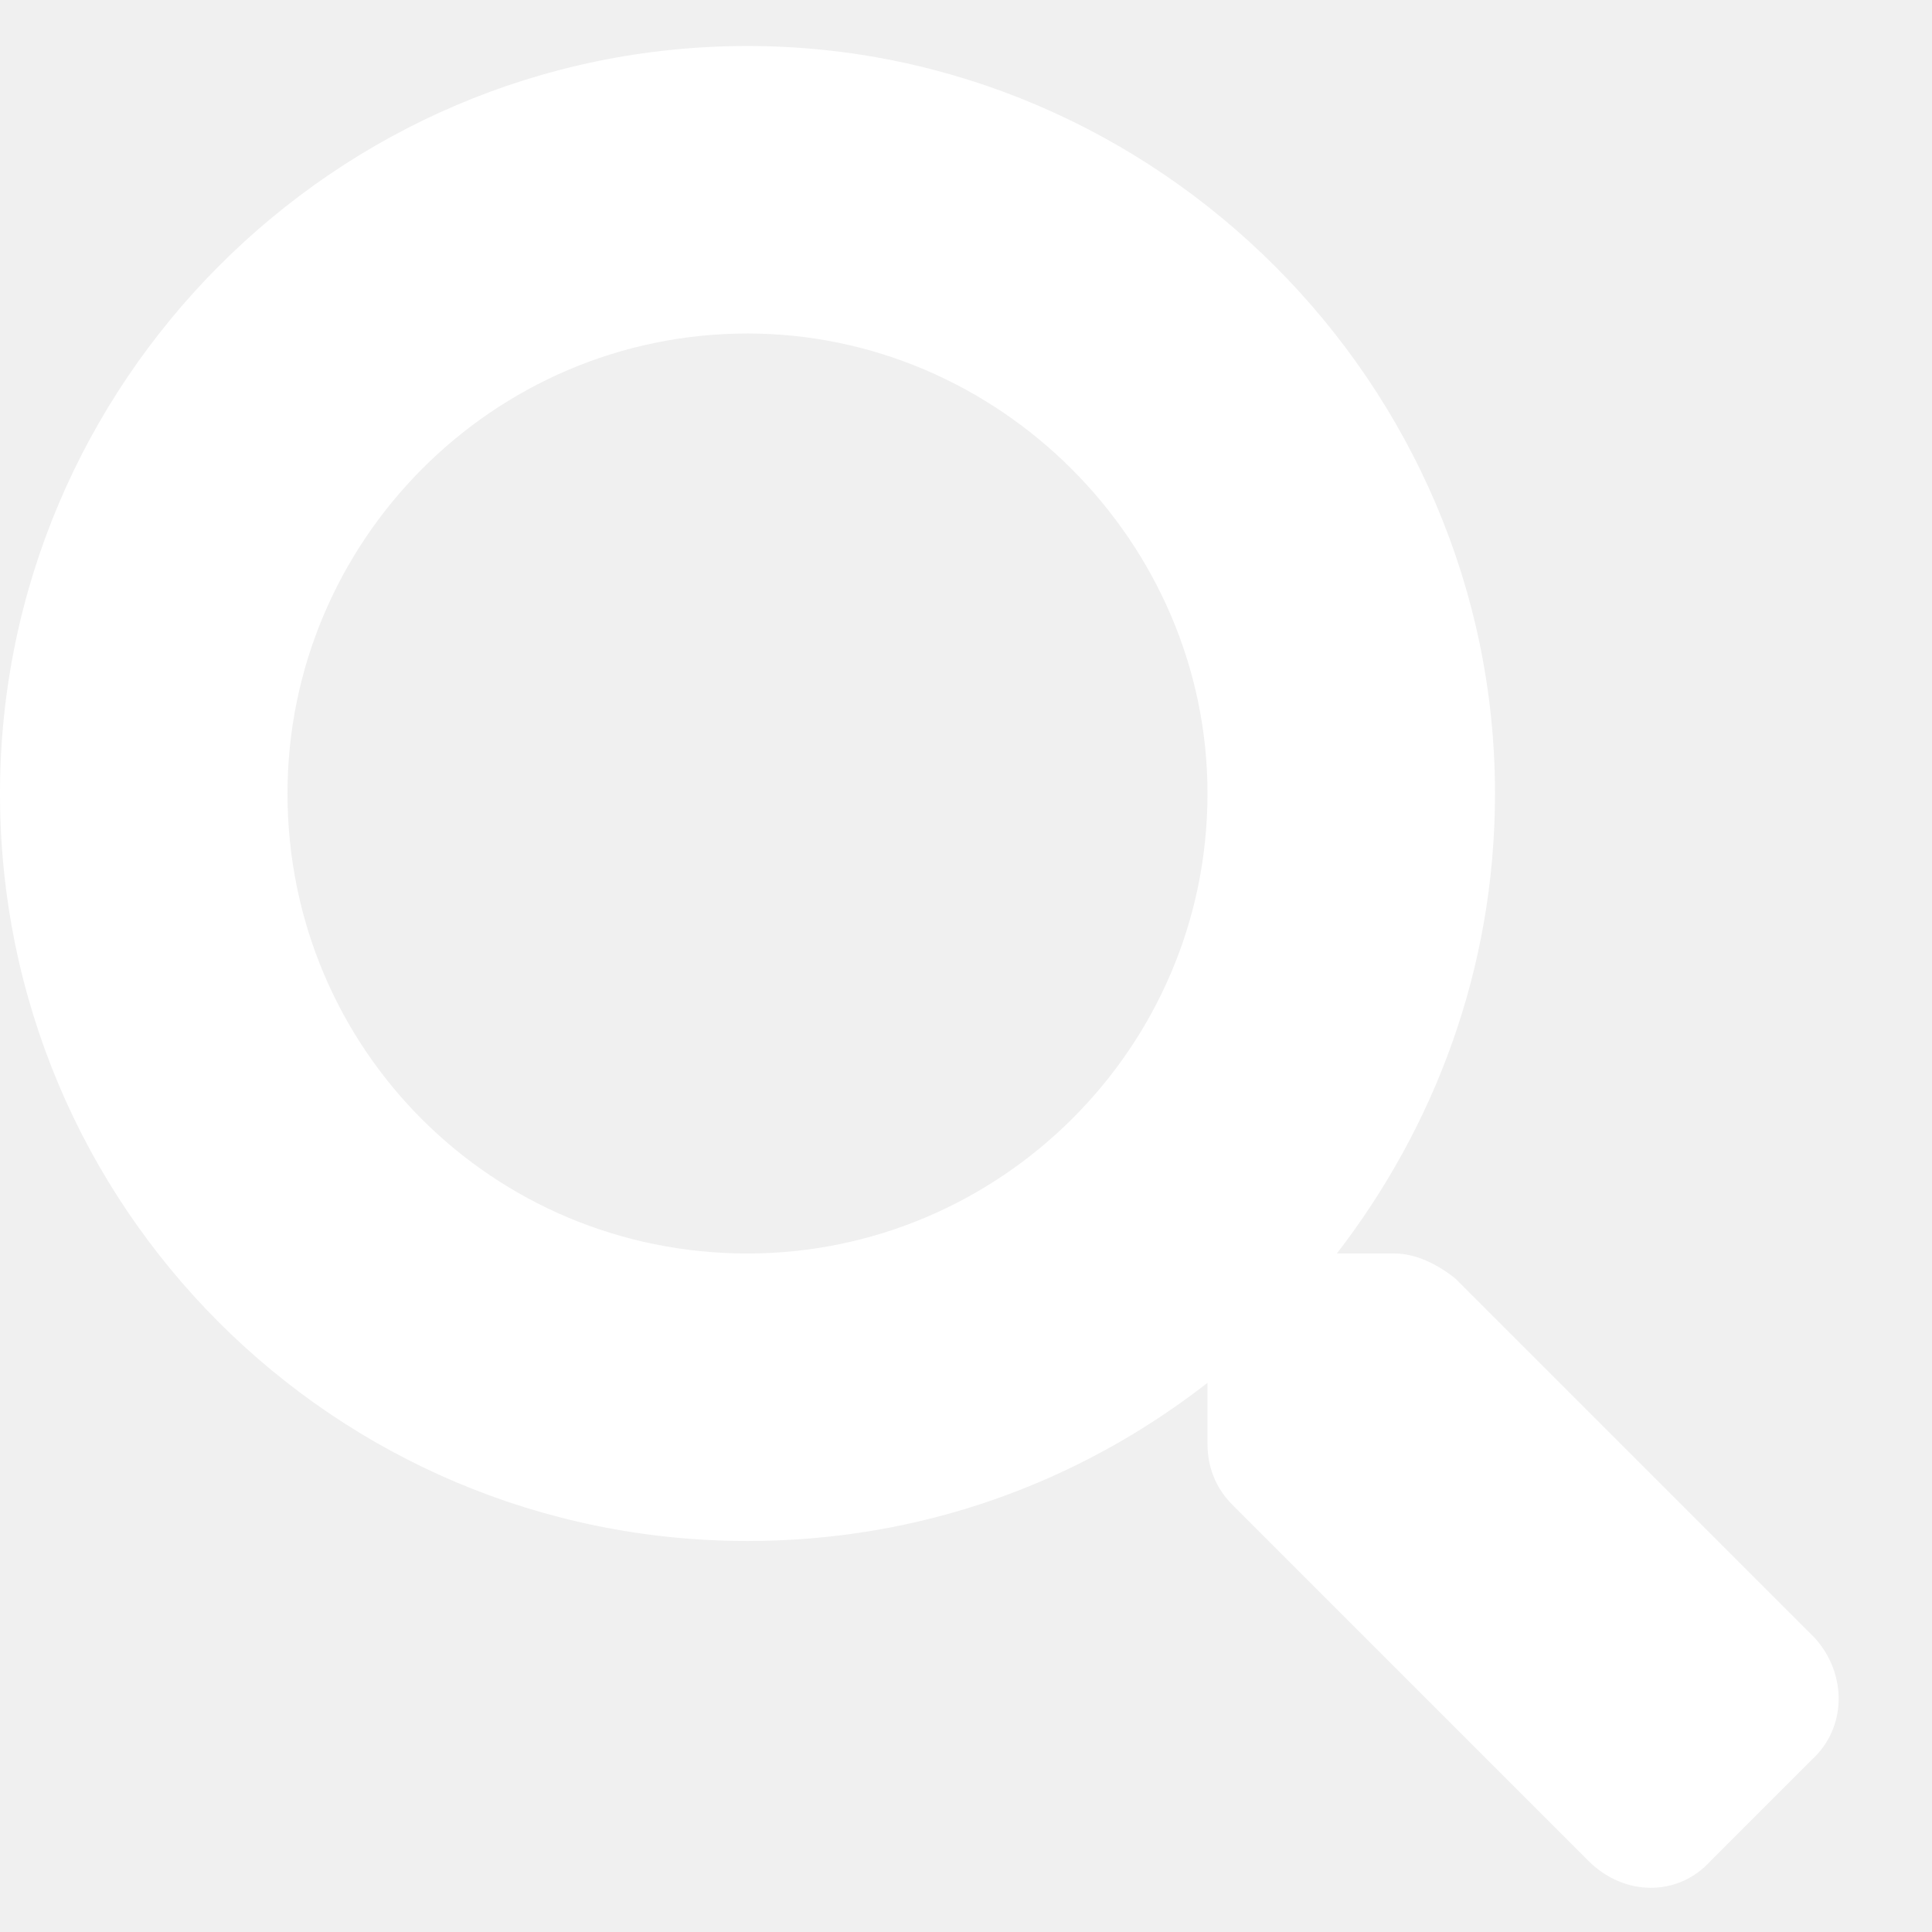
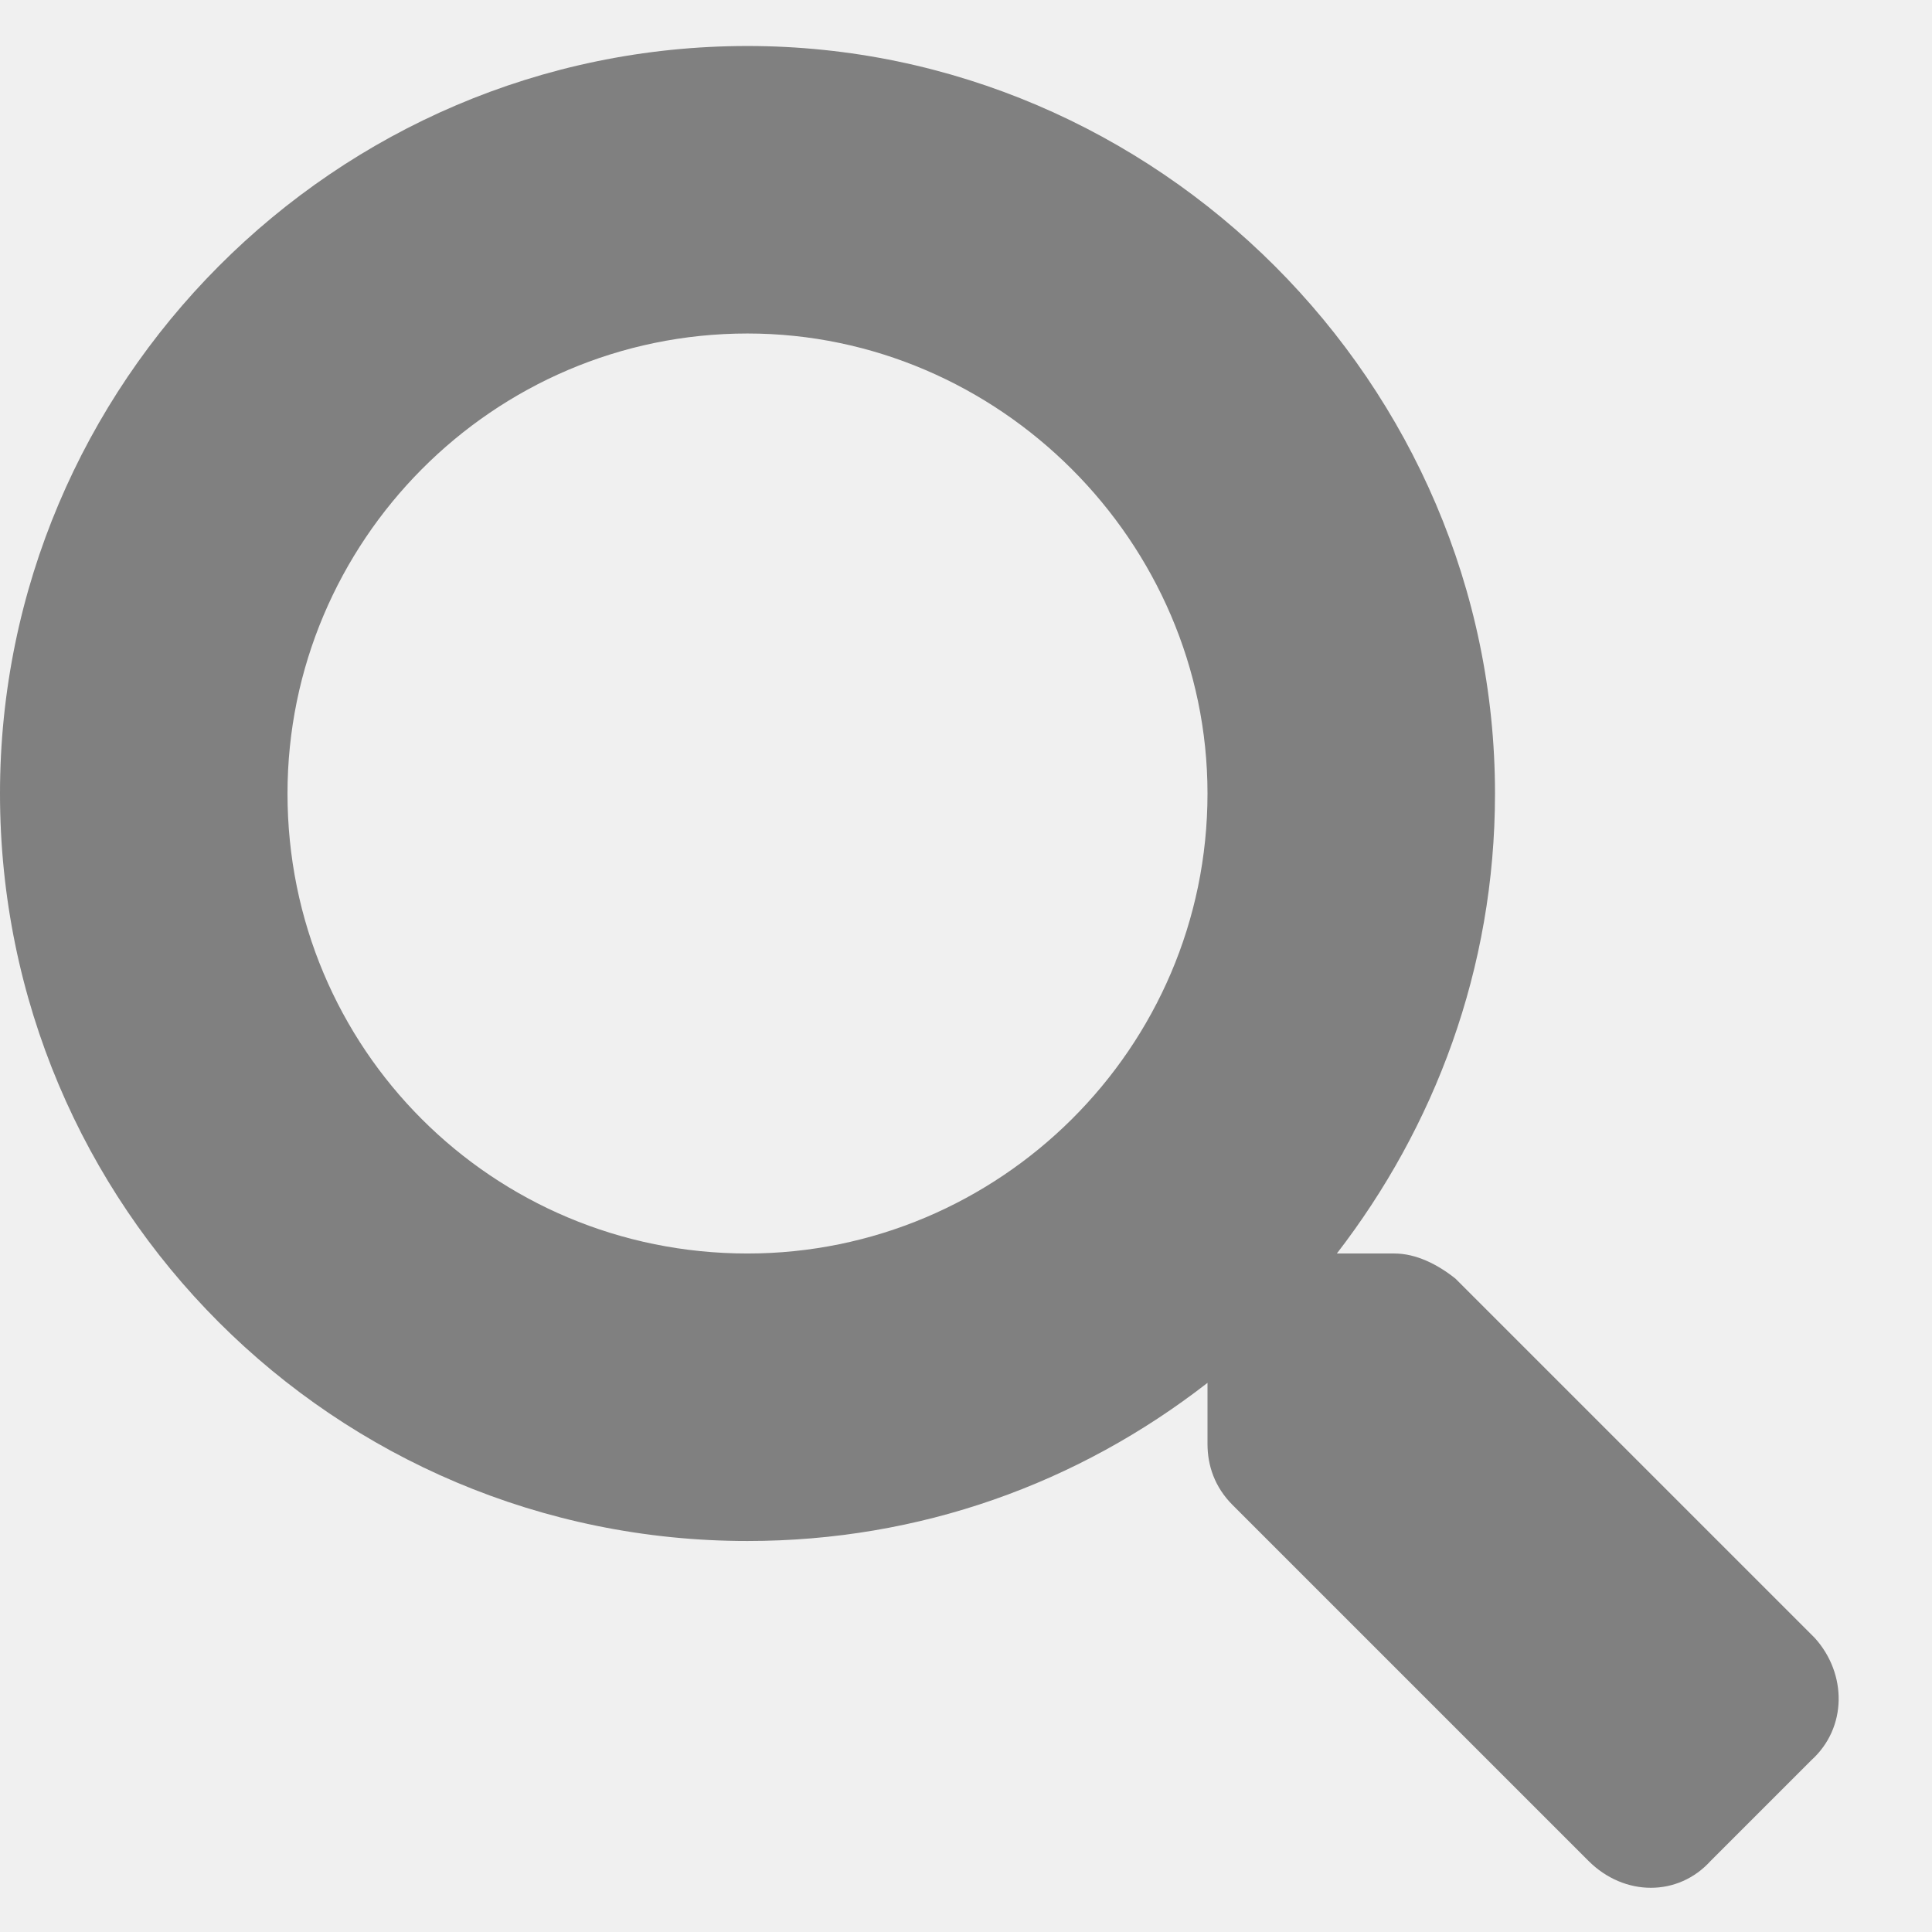
<svg xmlns="http://www.w3.org/2000/svg" width="21" height="21" viewBox="0 0 21 21" fill="none">
-   <path d="M19.727 17.805L15.82 13.898C15.625 13.742 15.391 13.625 15.156 13.625H14.531C15.586 12.258 16.25 10.539 16.25 8.625C16.25 4.172 12.578 0.5 8.125 0.5C3.633 0.5 0 4.172 0 8.625C0 13.117 3.633 16.75 8.125 16.75C10 16.75 11.719 16.125 13.125 15.031V15.695C13.125 15.93 13.203 16.164 13.398 16.359L17.266 20.227C17.656 20.617 18.242 20.617 18.594 20.227L19.688 19.133C20.078 18.781 20.078 18.195 19.727 17.805ZM8.125 13.625C5.352 13.625 3.125 11.398 3.125 8.625C3.125 5.891 5.352 3.625 8.125 3.625C10.859 3.625 13.125 5.891 13.125 8.625C13.125 11.398 10.859 13.625 8.125 13.625Z" fill="white" />
+   <path d="M19.727 17.805L15.82 13.898C15.625 13.742 15.391 13.625 15.156 13.625H14.531C15.586 12.258 16.25 10.539 16.25 8.625C16.25 4.172 12.578 0.5 8.125 0.5C3.633 0.5 0 4.172 0 8.625C0 13.117 3.633 16.75 8.125 16.75C10 16.75 11.719 16.125 13.125 15.031V15.695C13.125 15.93 13.203 16.164 13.398 16.359L17.266 20.227C17.656 20.617 18.242 20.617 18.594 20.227L19.688 19.133C20.078 18.781 20.078 18.195 19.727 17.805ZM8.125 13.625C5.352 13.625 3.125 11.398 3.125 8.625C3.125 5.891 5.352 3.625 8.125 3.625C10.859 3.625 13.125 5.891 13.125 8.625C13.125 11.398 10.859 13.625 8.125 13.625Z" fill="grey" />
</svg>
